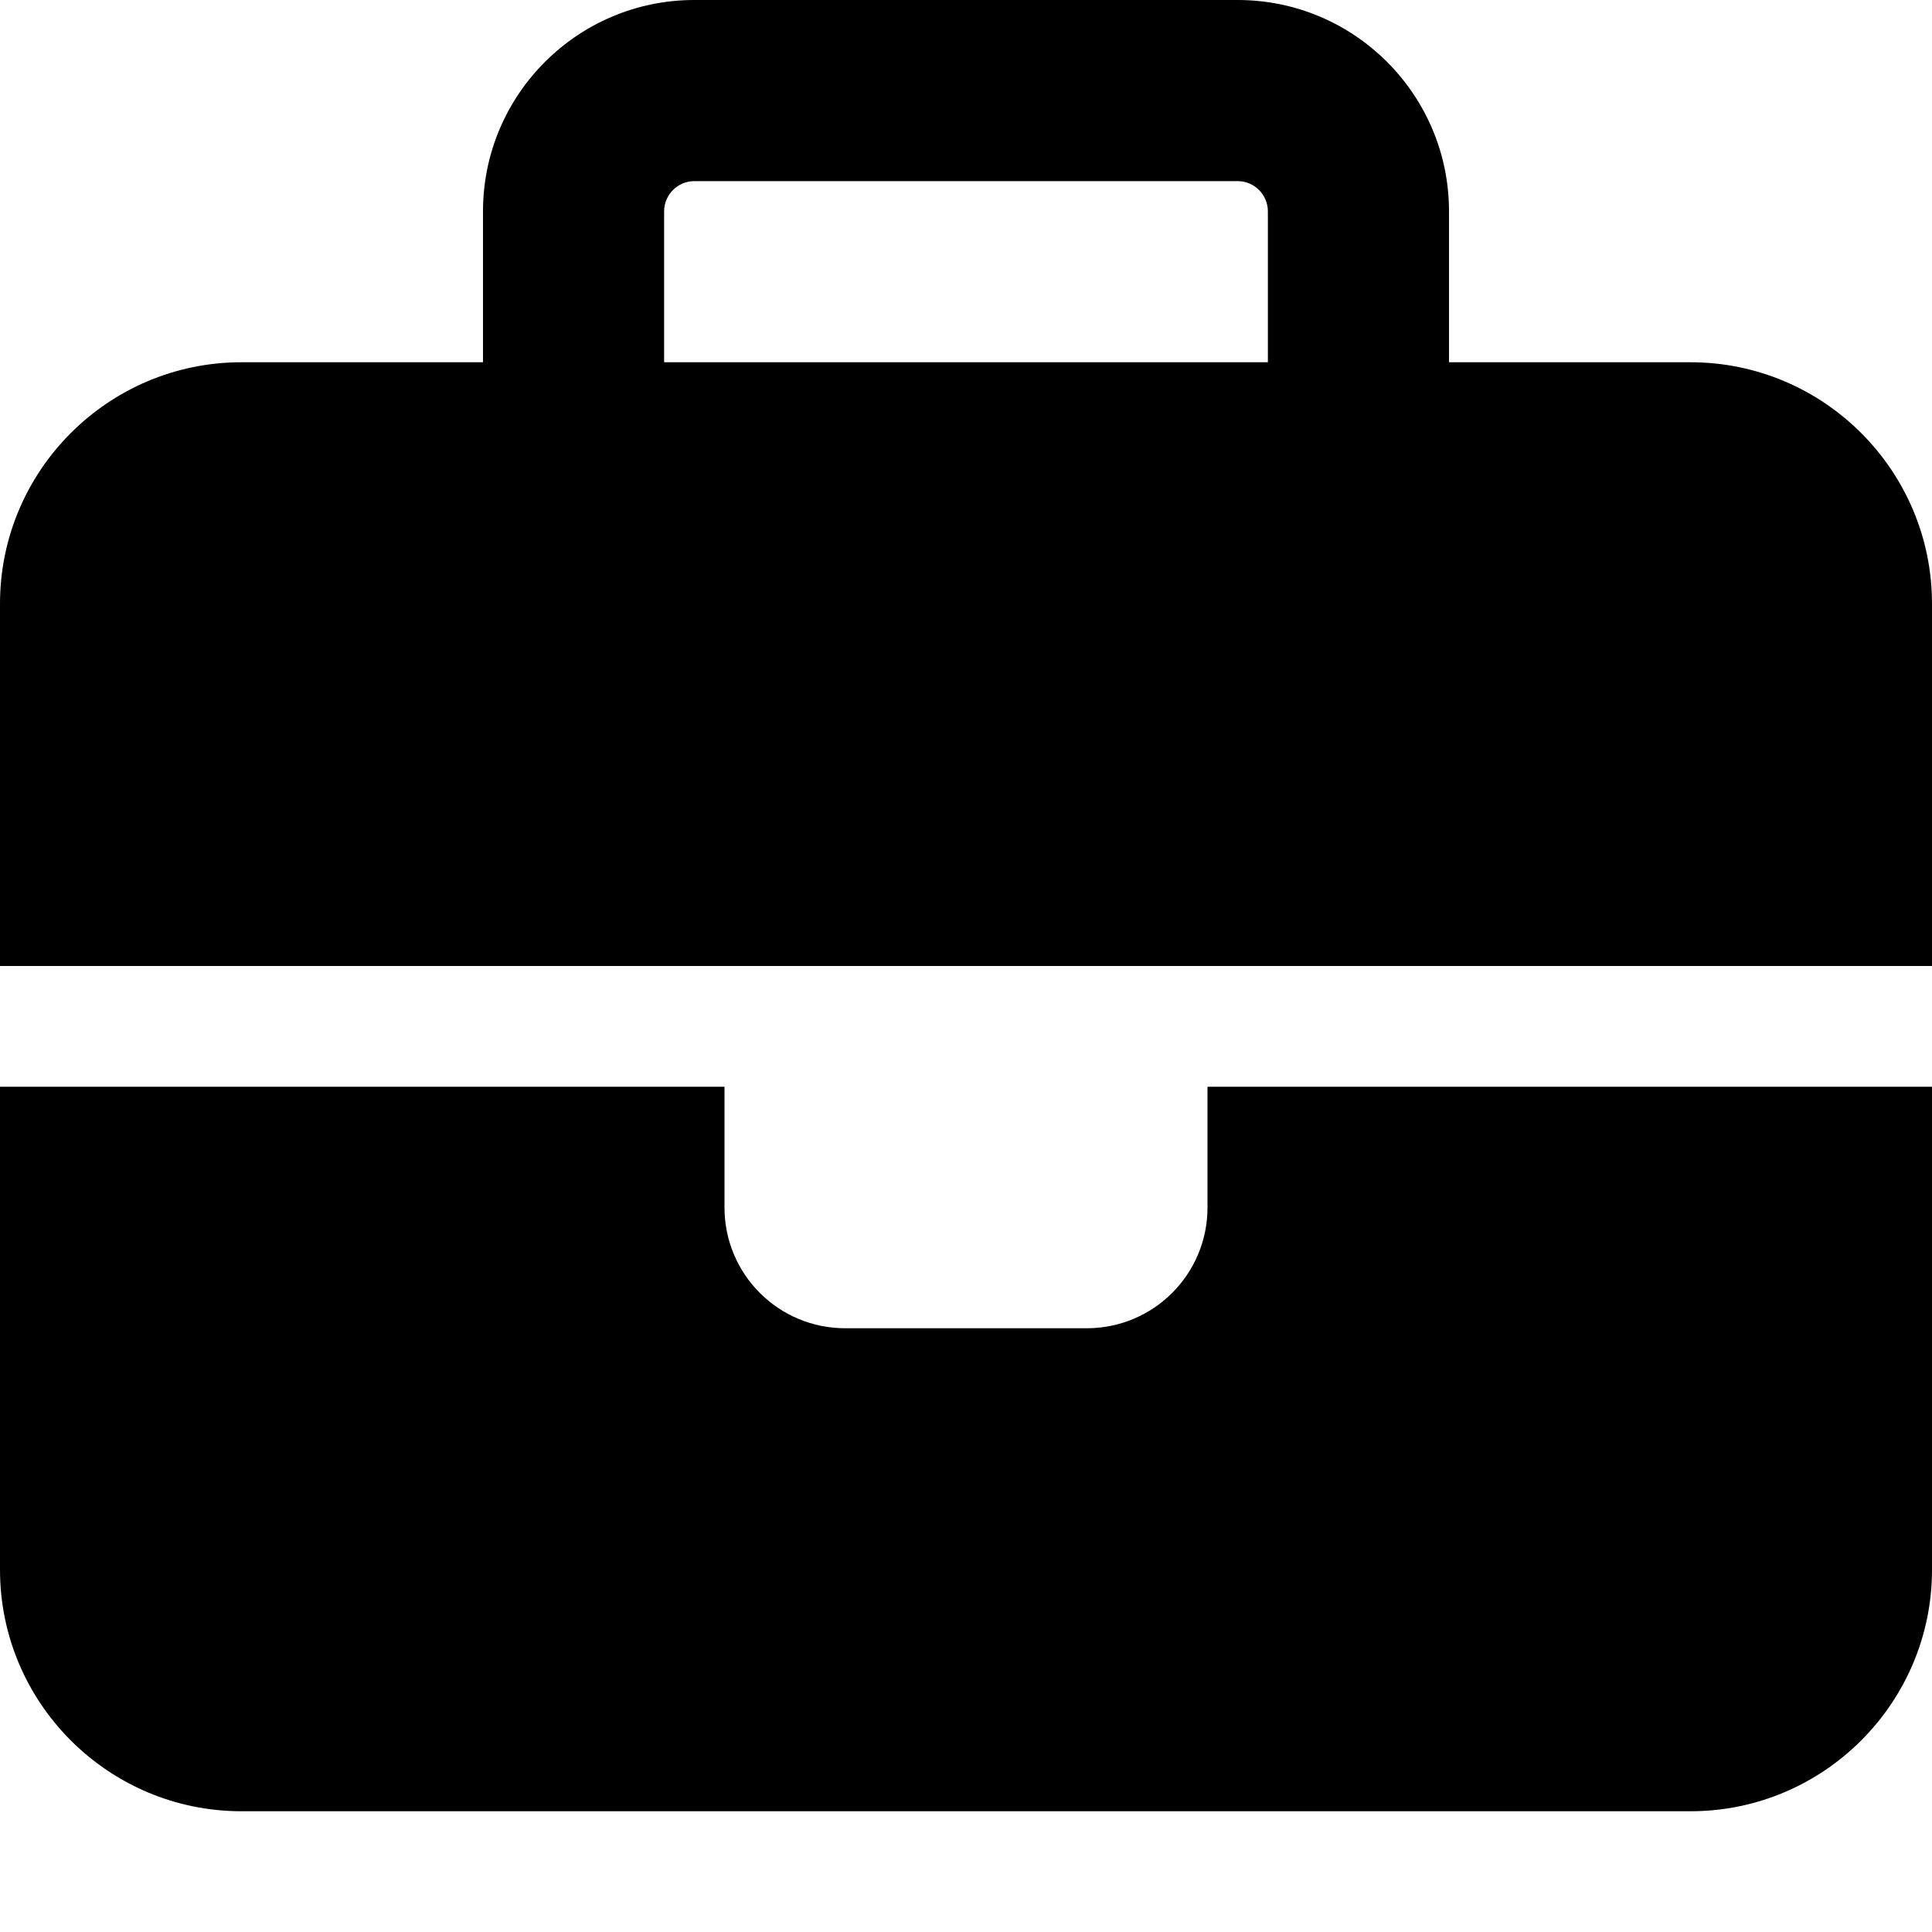
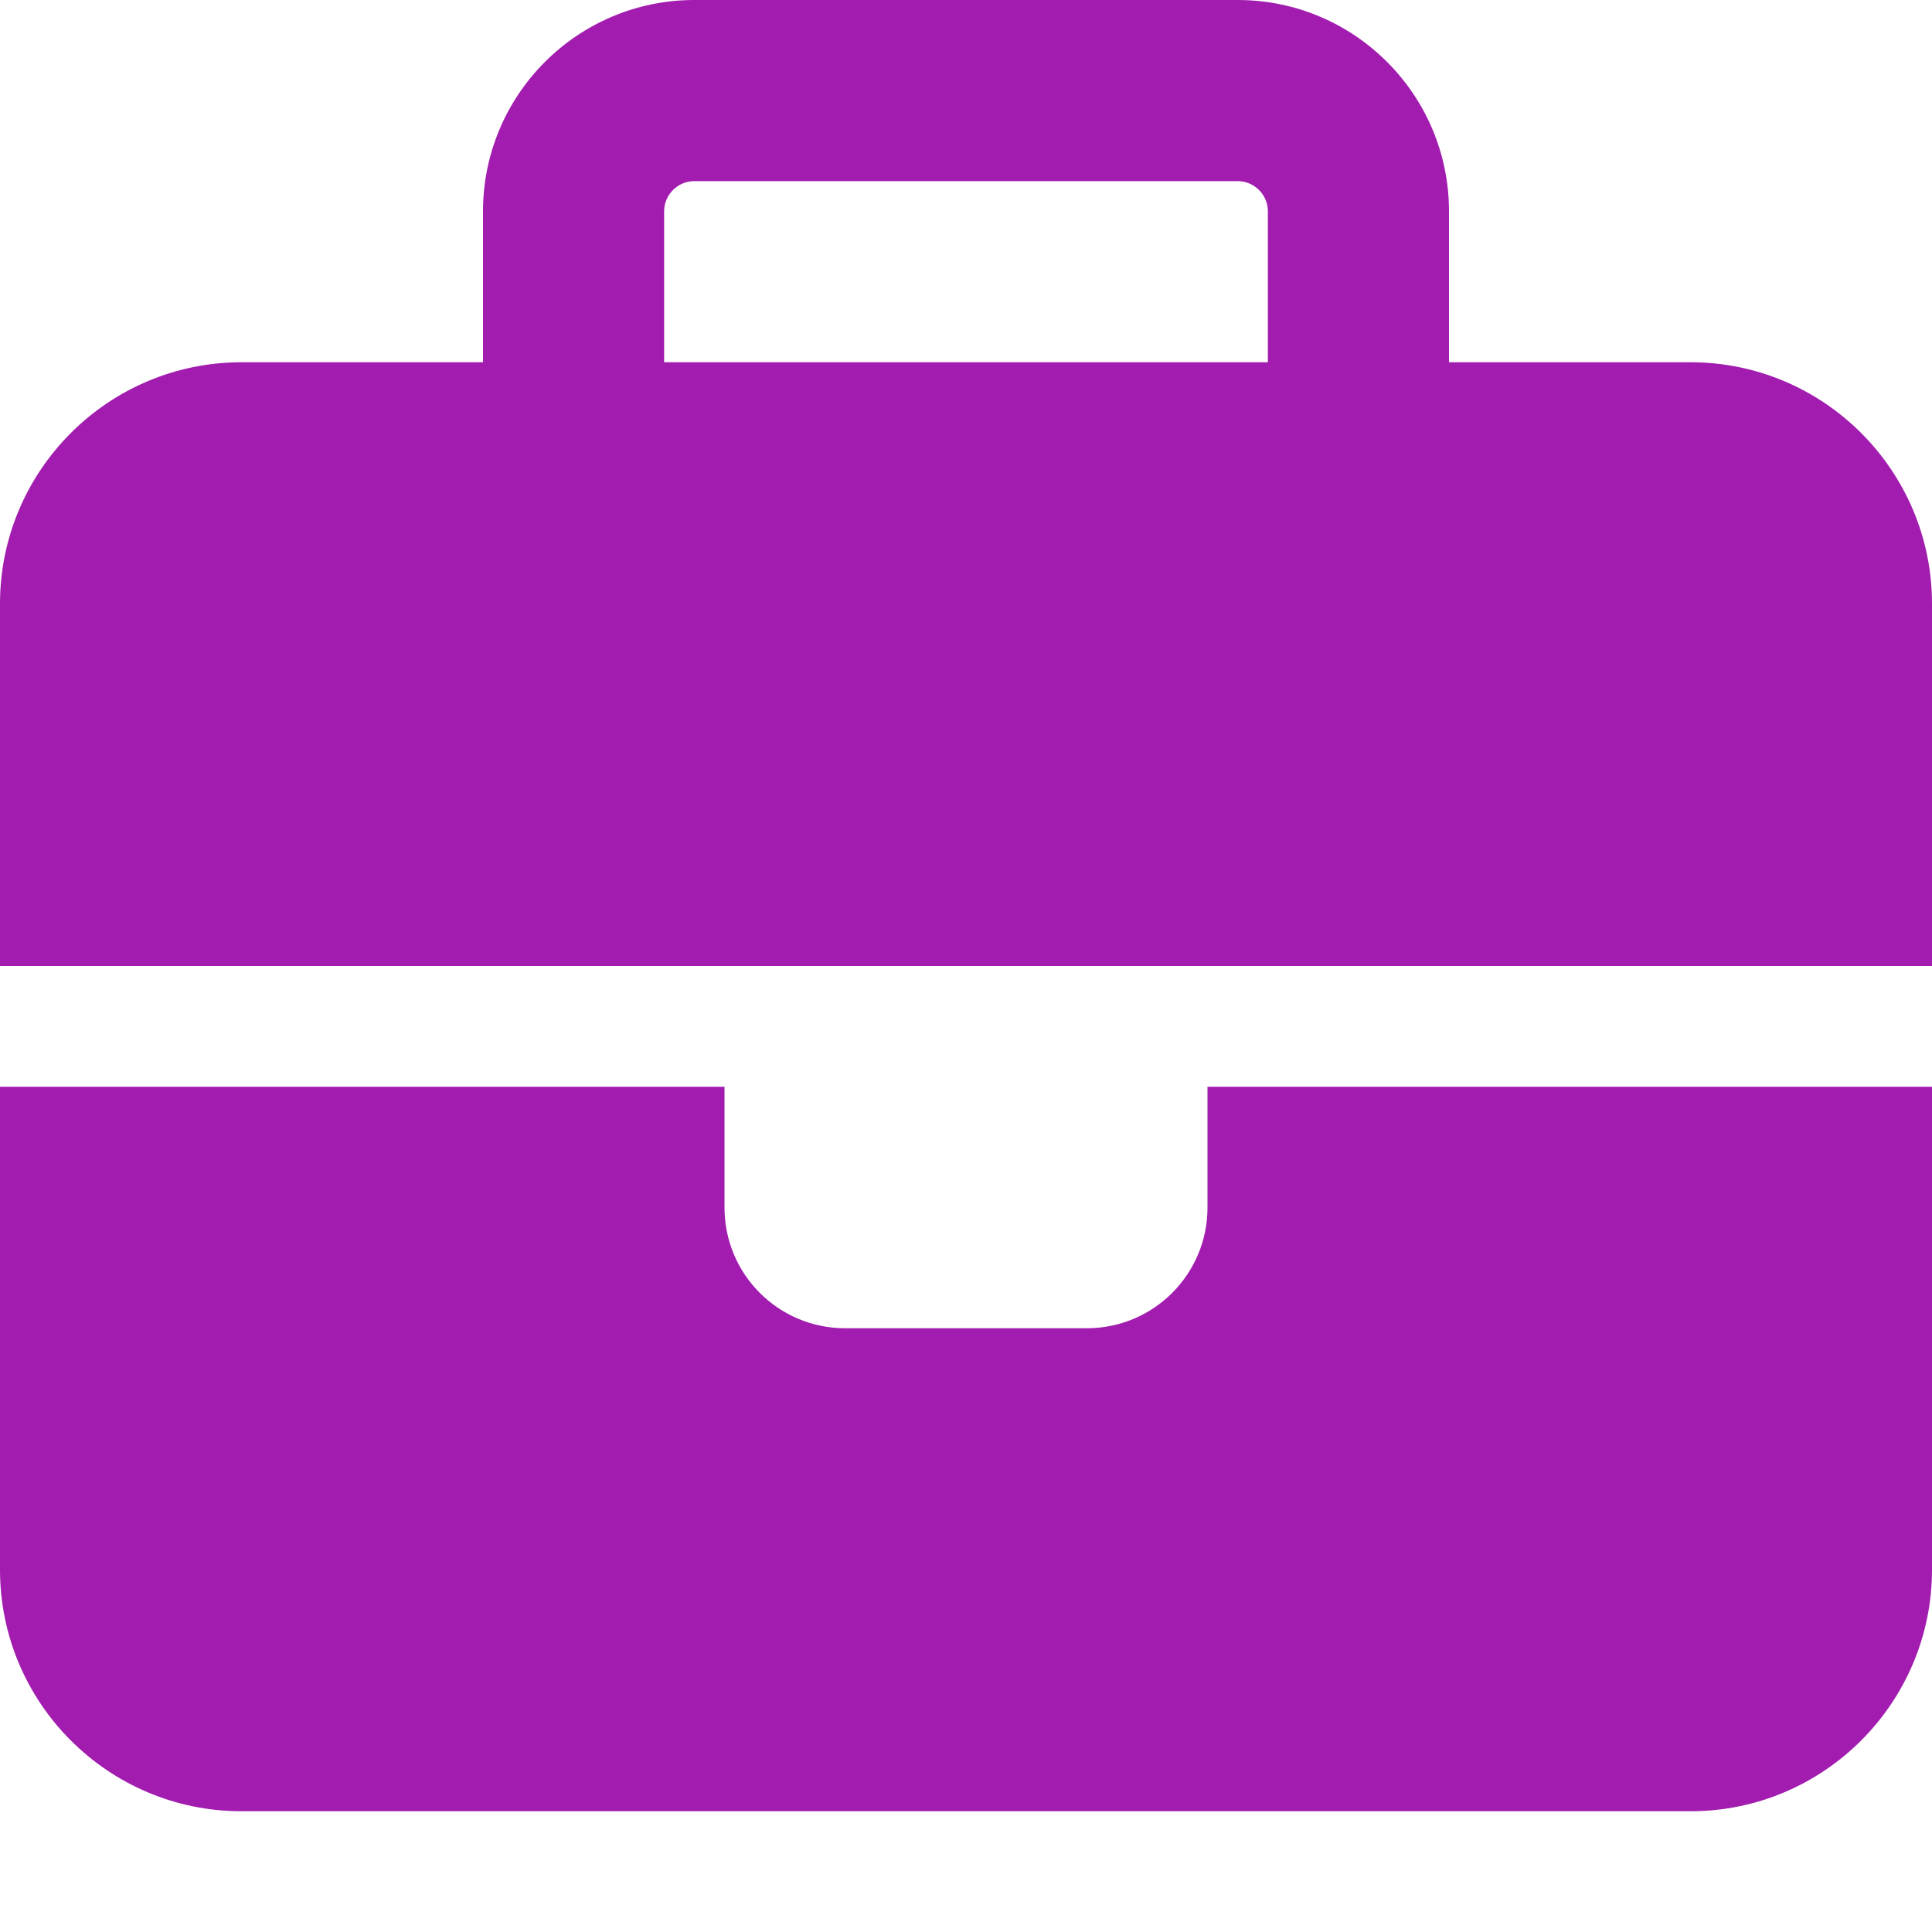
<svg xmlns="http://www.w3.org/2000/svg" viewBox="0 0 512 512">
-   <path d="M184 48H328c4.4 0 8 3.6 8 8V96H176V56c0-4.4 3.6-8 8-8zm-56 8V96H64C28.7 96 0 124.7 0 160v96H192 320 512V160c0-35.3-28.7-64-64-64H384V56c0-30.9-25.1-56-56-56H184c-30.9 0-56 25.1-56 56zM512 288H320v32c0 17.7-14.3 32-32 32H224c-17.7 0-32-14.3-32-32V288H0V416c0 35.3 28.7 64 64 64H448c35.3 0 64-28.7 64-64V288z" />
+   <path fill="rgb(162 28 175)" d="M184 48H328c4.4 0 8 3.6 8 8V96H176V56c0-4.4 3.6-8 8-8zm-56 8V96H64C28.7 96 0 124.7 0 160v96H192 320 512V160c0-35.3-28.7-64-64-64H384V56c0-30.9-25.1-56-56-56H184c-30.9 0-56 25.1-56 56zM512 288H320v32c0 17.7-14.3 32-32 32H224c-17.7 0-32-14.3-32-32V288H0V416c0 35.3 28.7 64 64 64H448c35.3 0 64-28.7 64-64V288z" />
</svg>
